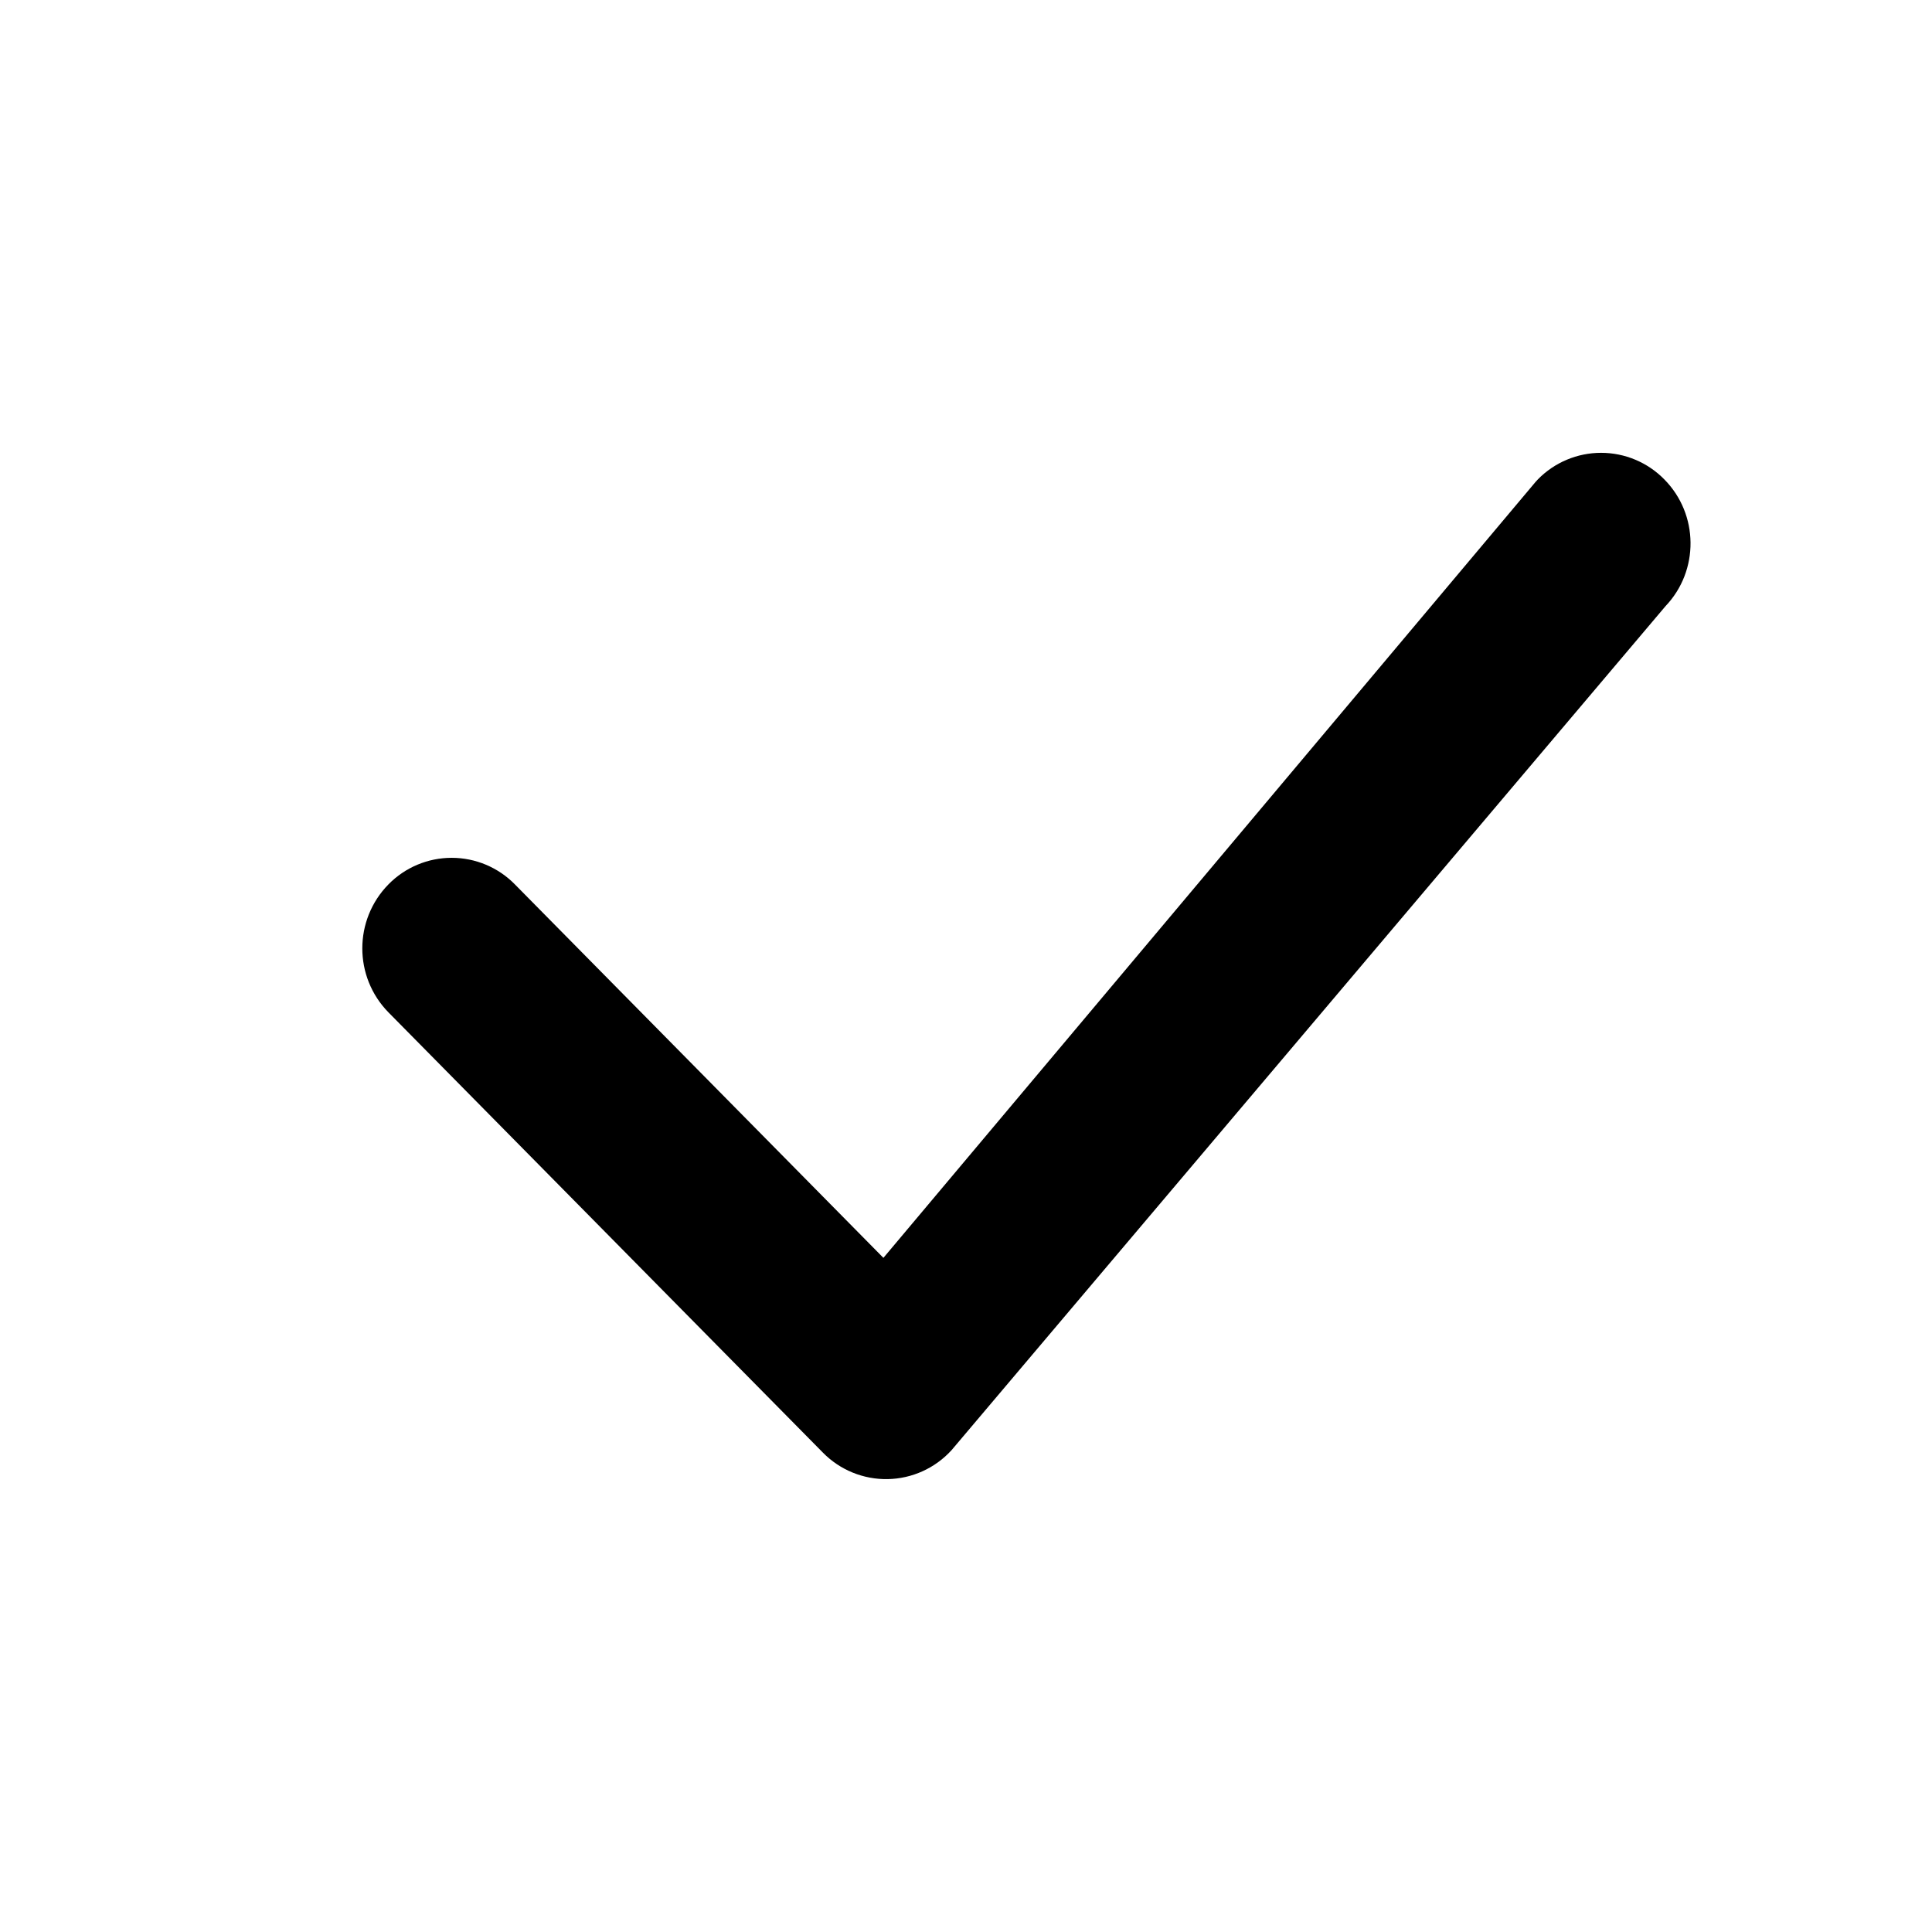
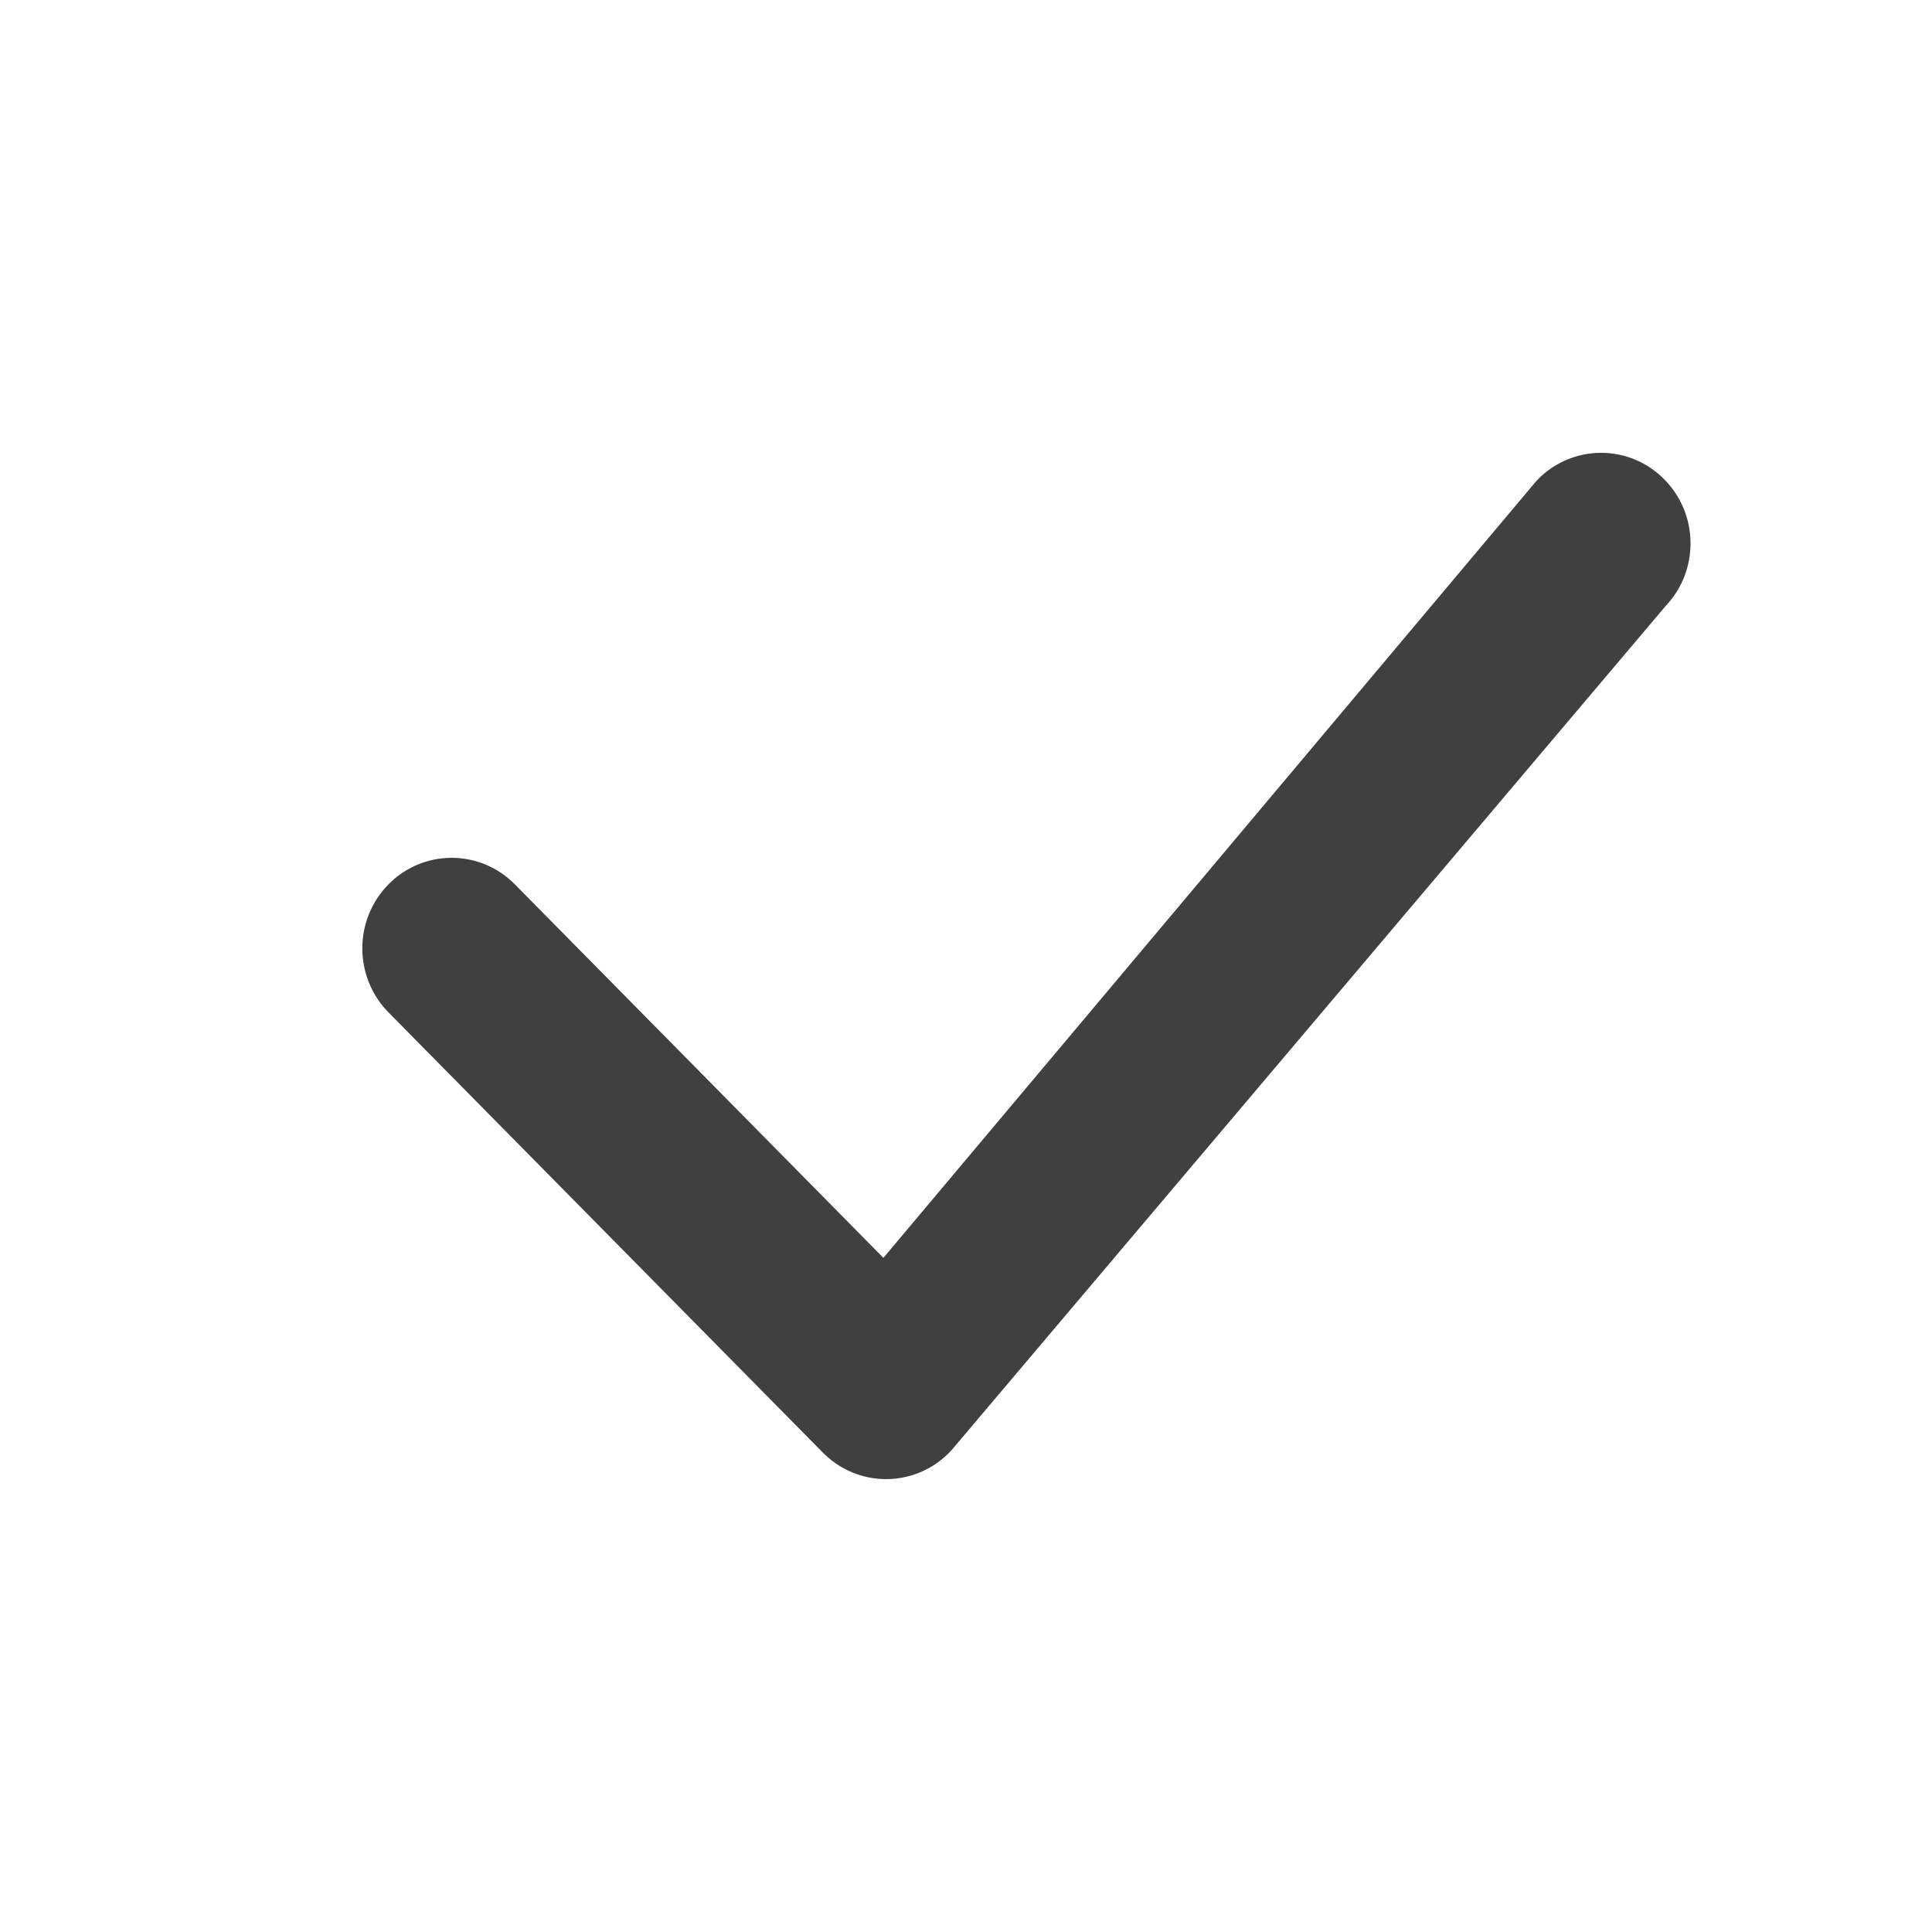
- <svg xmlns="http://www.w3.org/2000/svg" width="16" height="16" fill="currentColor" class="bi bi-check-lg" viewBox="0 0 16 16">
+ <svg xmlns="http://www.w3.org/2000/svg" width="16" height="16" fill="#404040" class="bi bi-check-lg" viewBox="0 0 16 16">
  <path d="M12.736 3.97a.733.733 0 0 1 1.047 0c.286.289.29.756.01 1.05L7.88 12.01a.733.733 0 0 1-1.065.02L3.217 8.384a.757.757 0 0 1 0-1.06.733.733 0 0 1 1.047 0l3.052 3.093 5.4-6.425z" />
</svg>
